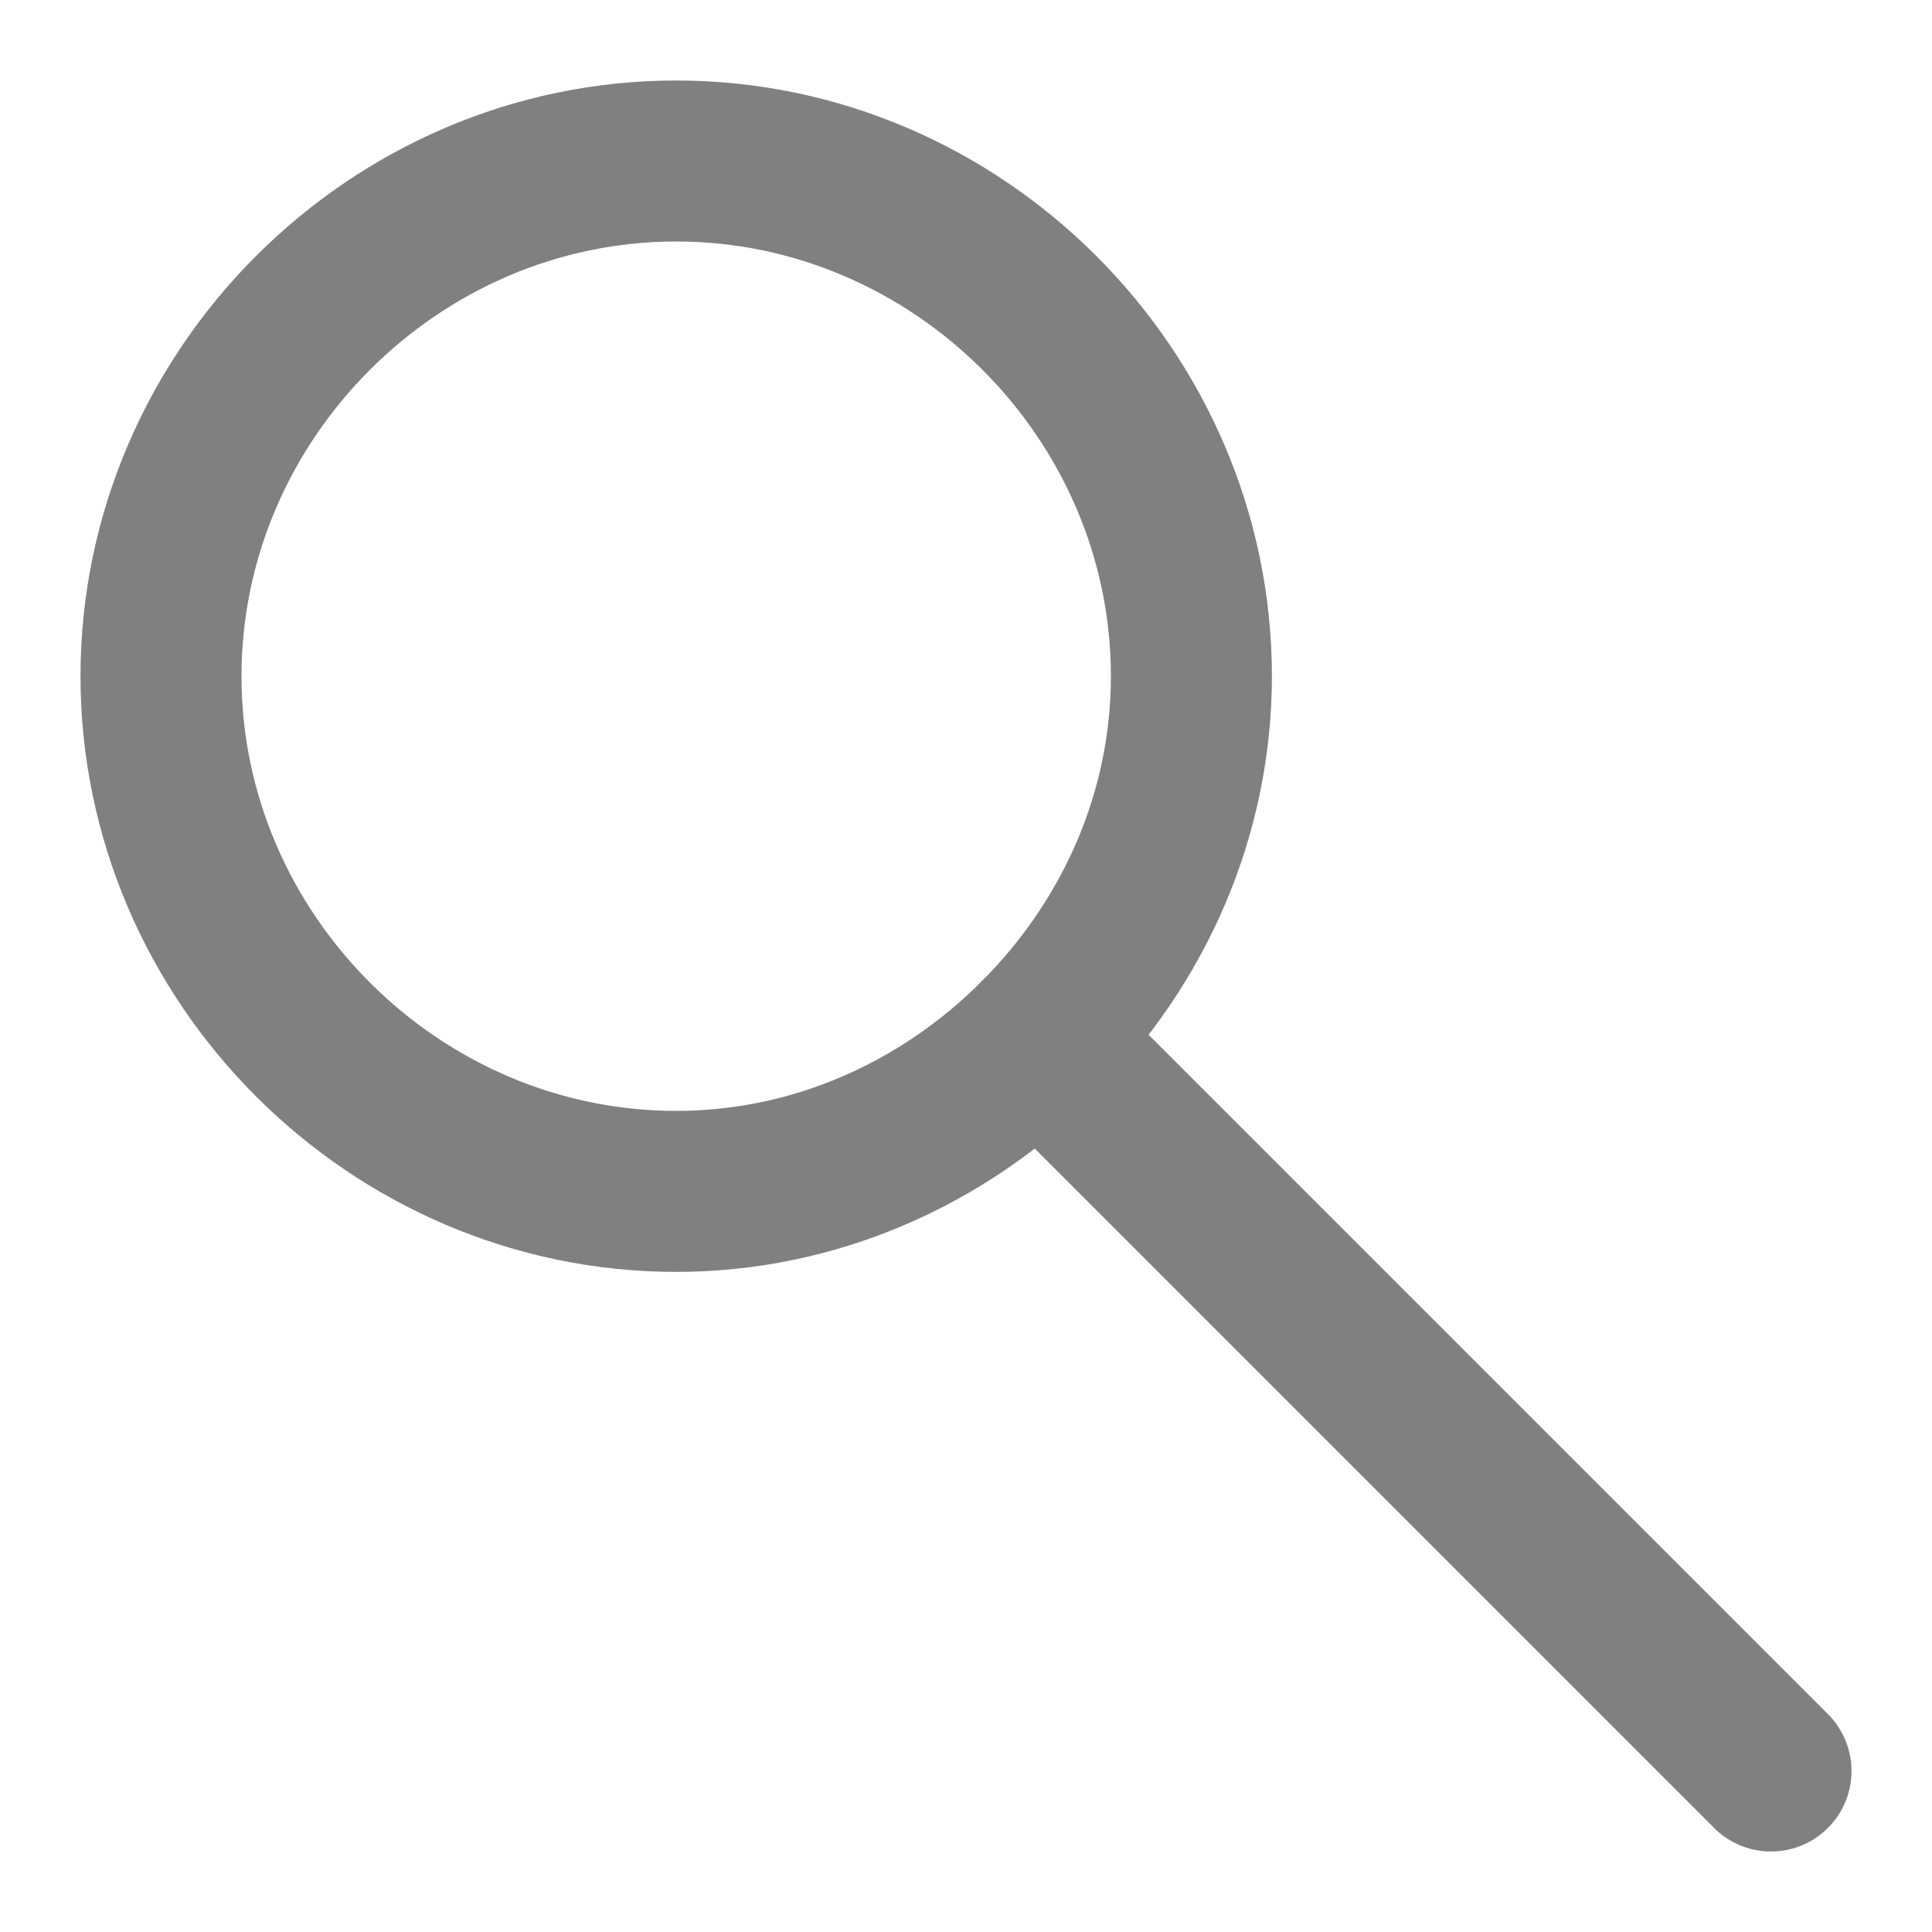
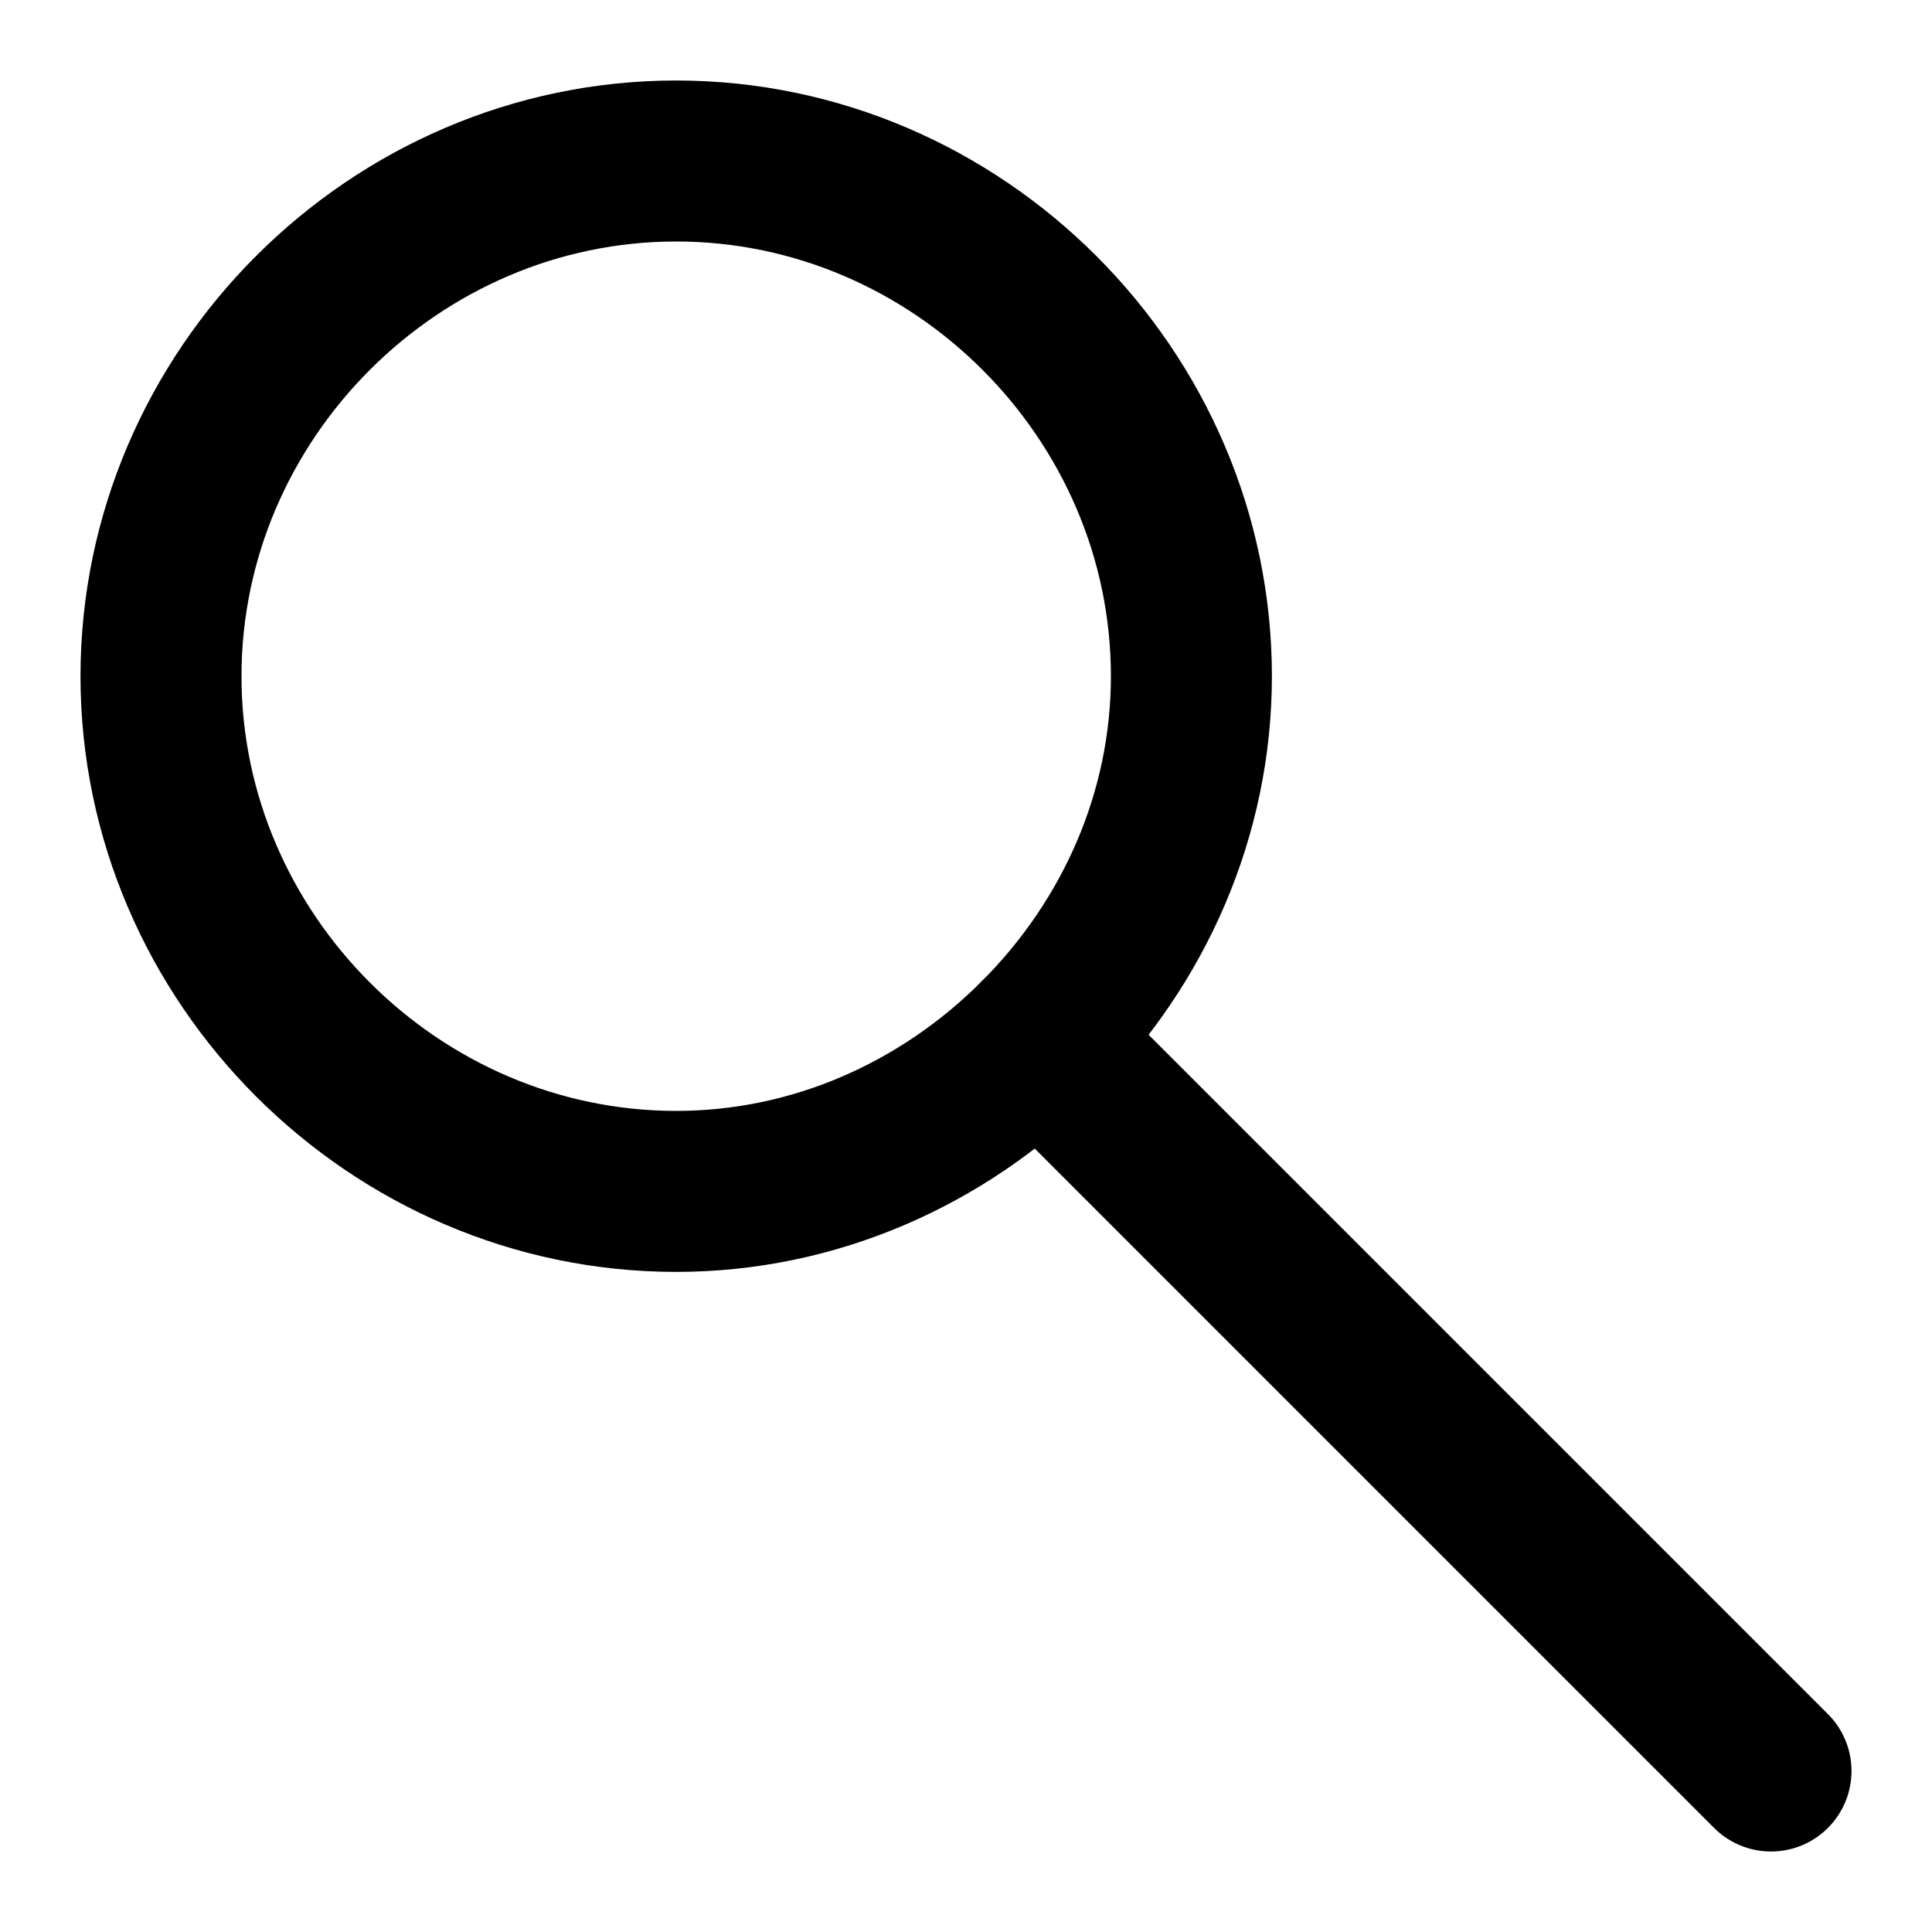
<svg xmlns="http://www.w3.org/2000/svg" version="1.1" id="Capa_1" x="0px" y="0px" viewBox="0 0 24 24" style="enable-background:new 0 0 24 24;" xml:space="preserve">
  <style type="text/css">
- 	.st0{fill:none;stroke:hsl(0, 0%, 50%);stroke-width:2;stroke-linecap:round;stroke-miterlimit:10;}
+ 	.st0{fill:none;stroke:#000;stroke-width:2;stroke-linecap:round;stroke-miterlimit:10;}
</style>
  <g>
    <line class="st0" x1="22" y1="22" x2="12.9" y2="12.9" />
    <path class="st0" d="M12.9,12.9c1.2-1.2,1.9-2.8,1.9-4.5c0-3.5-2.9-6.4-6.4-6.4C4.9,2,2,4.9,2,8.4c0,3.5,2.9,6.4,6.4,6.4   C10.1,14.8,11.7,14.1,12.9,12.9" />
  </g>
</svg>
